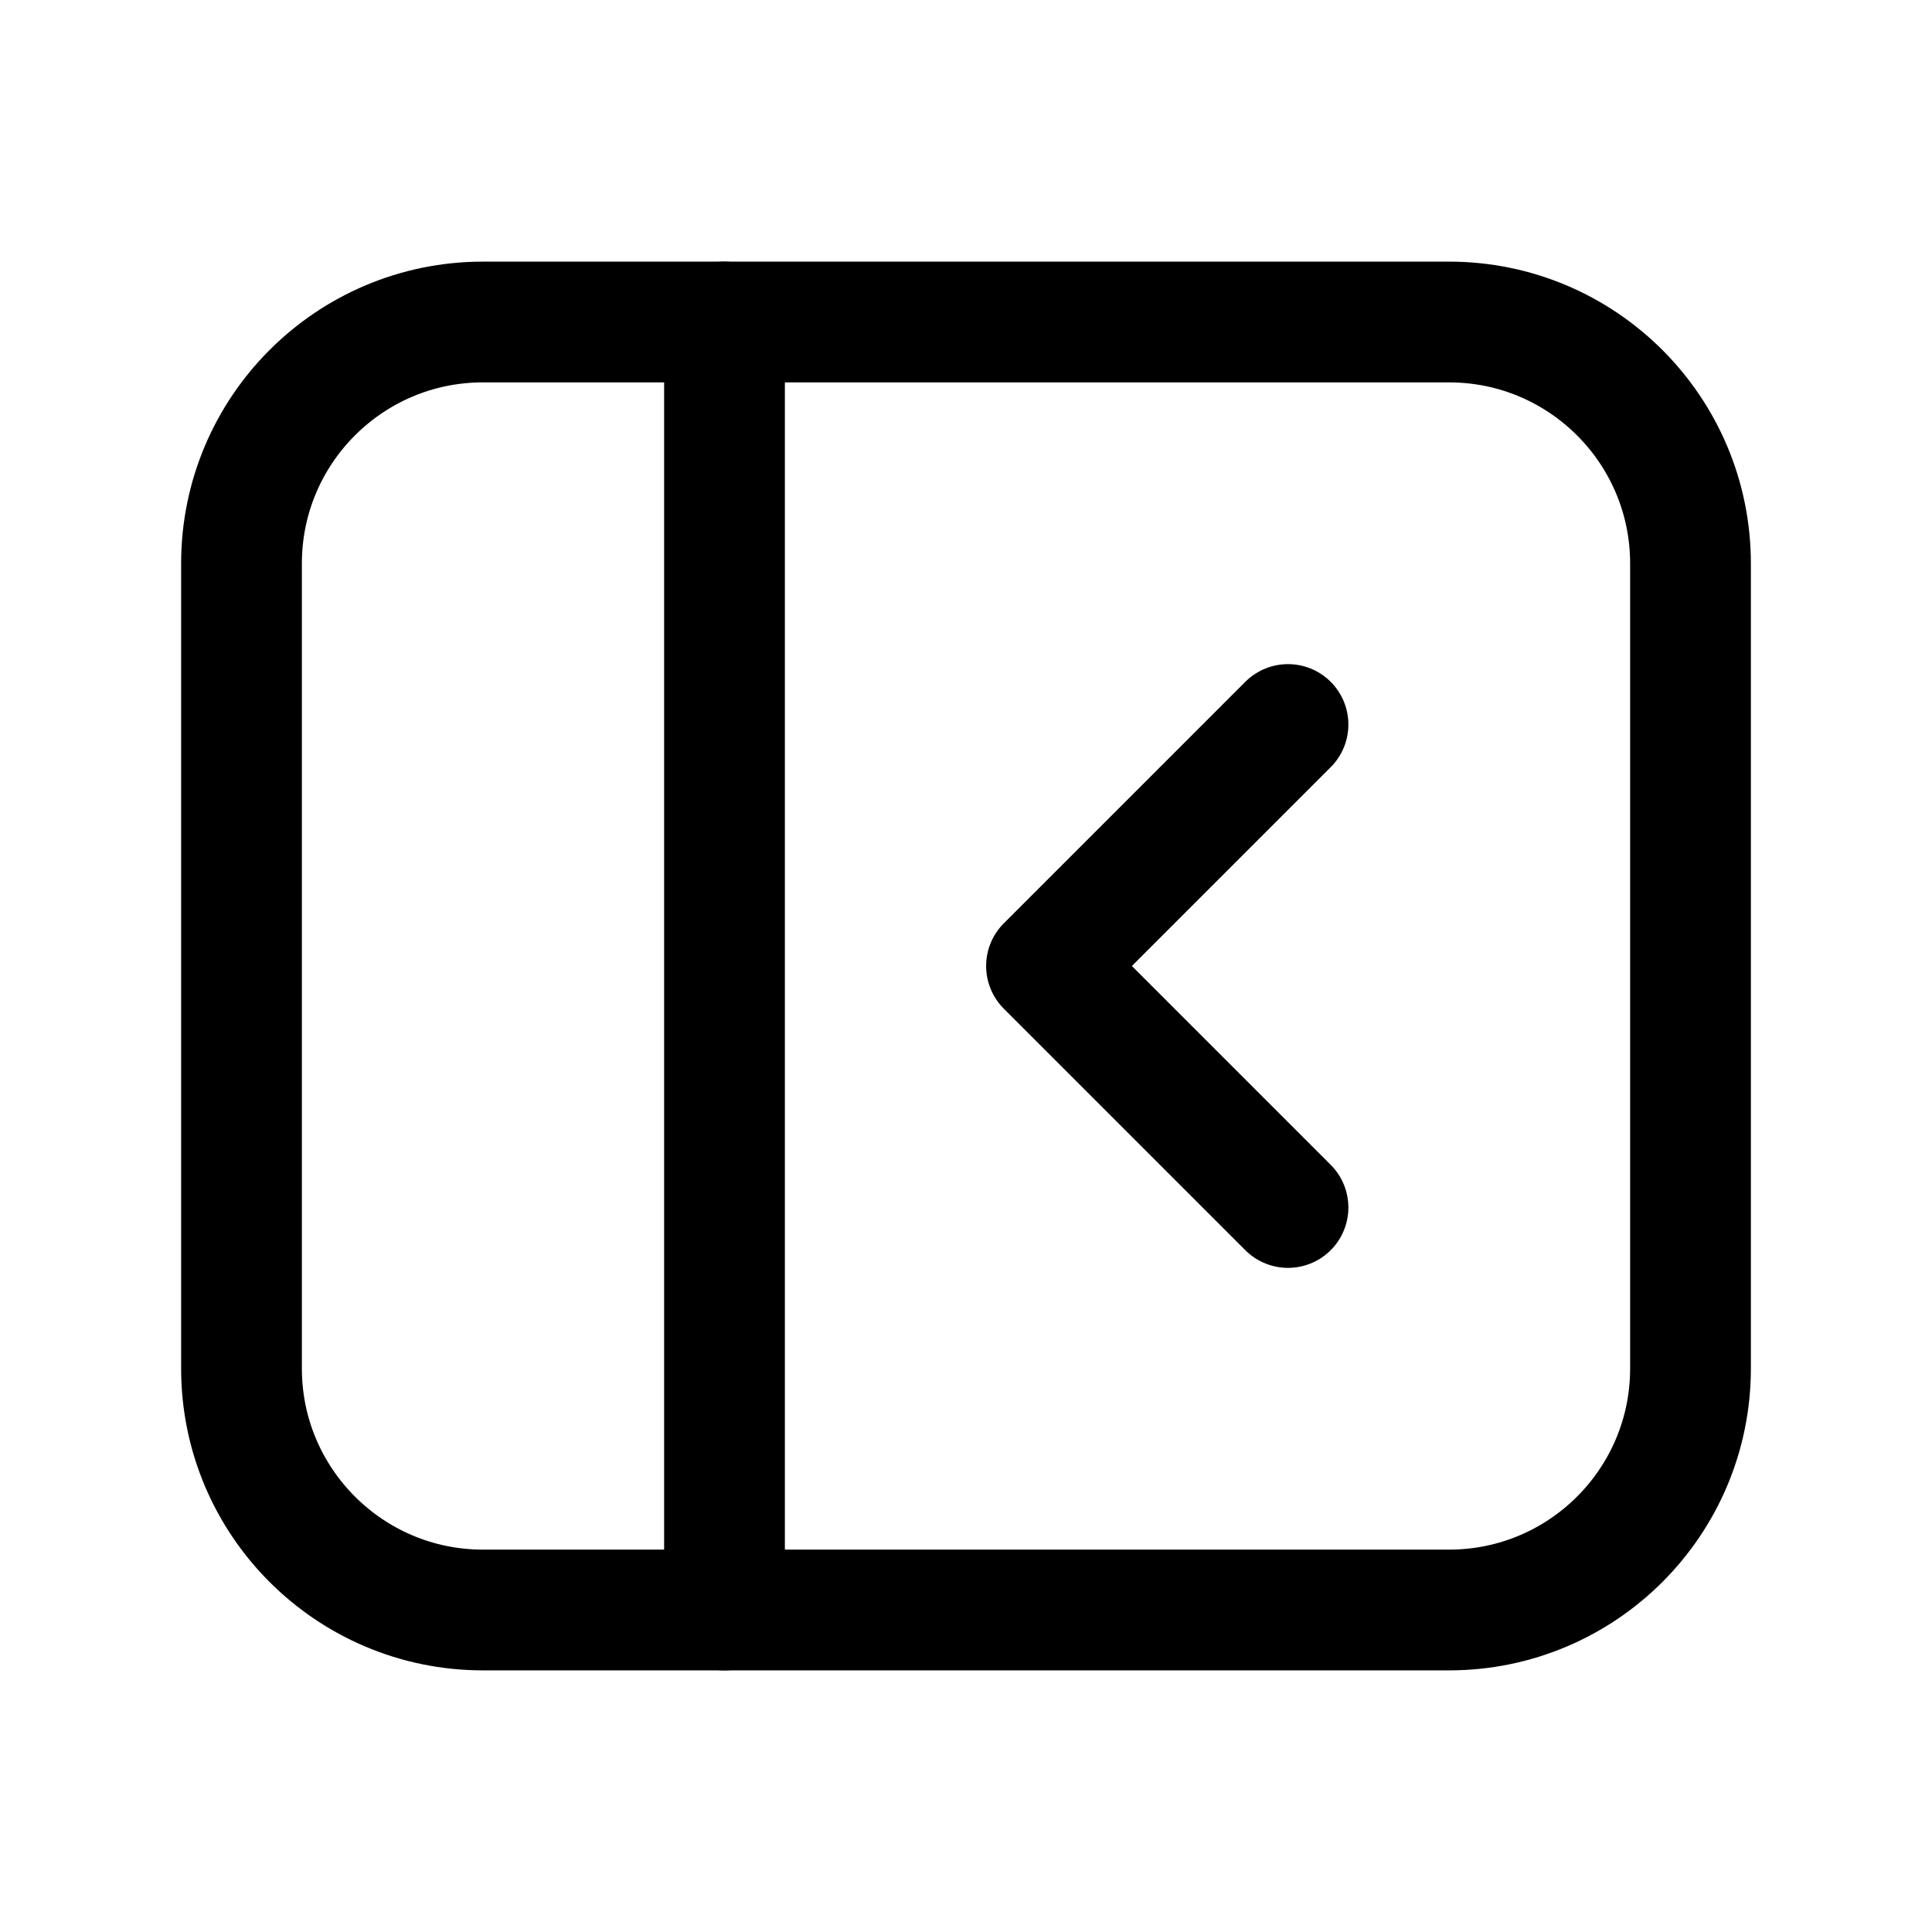
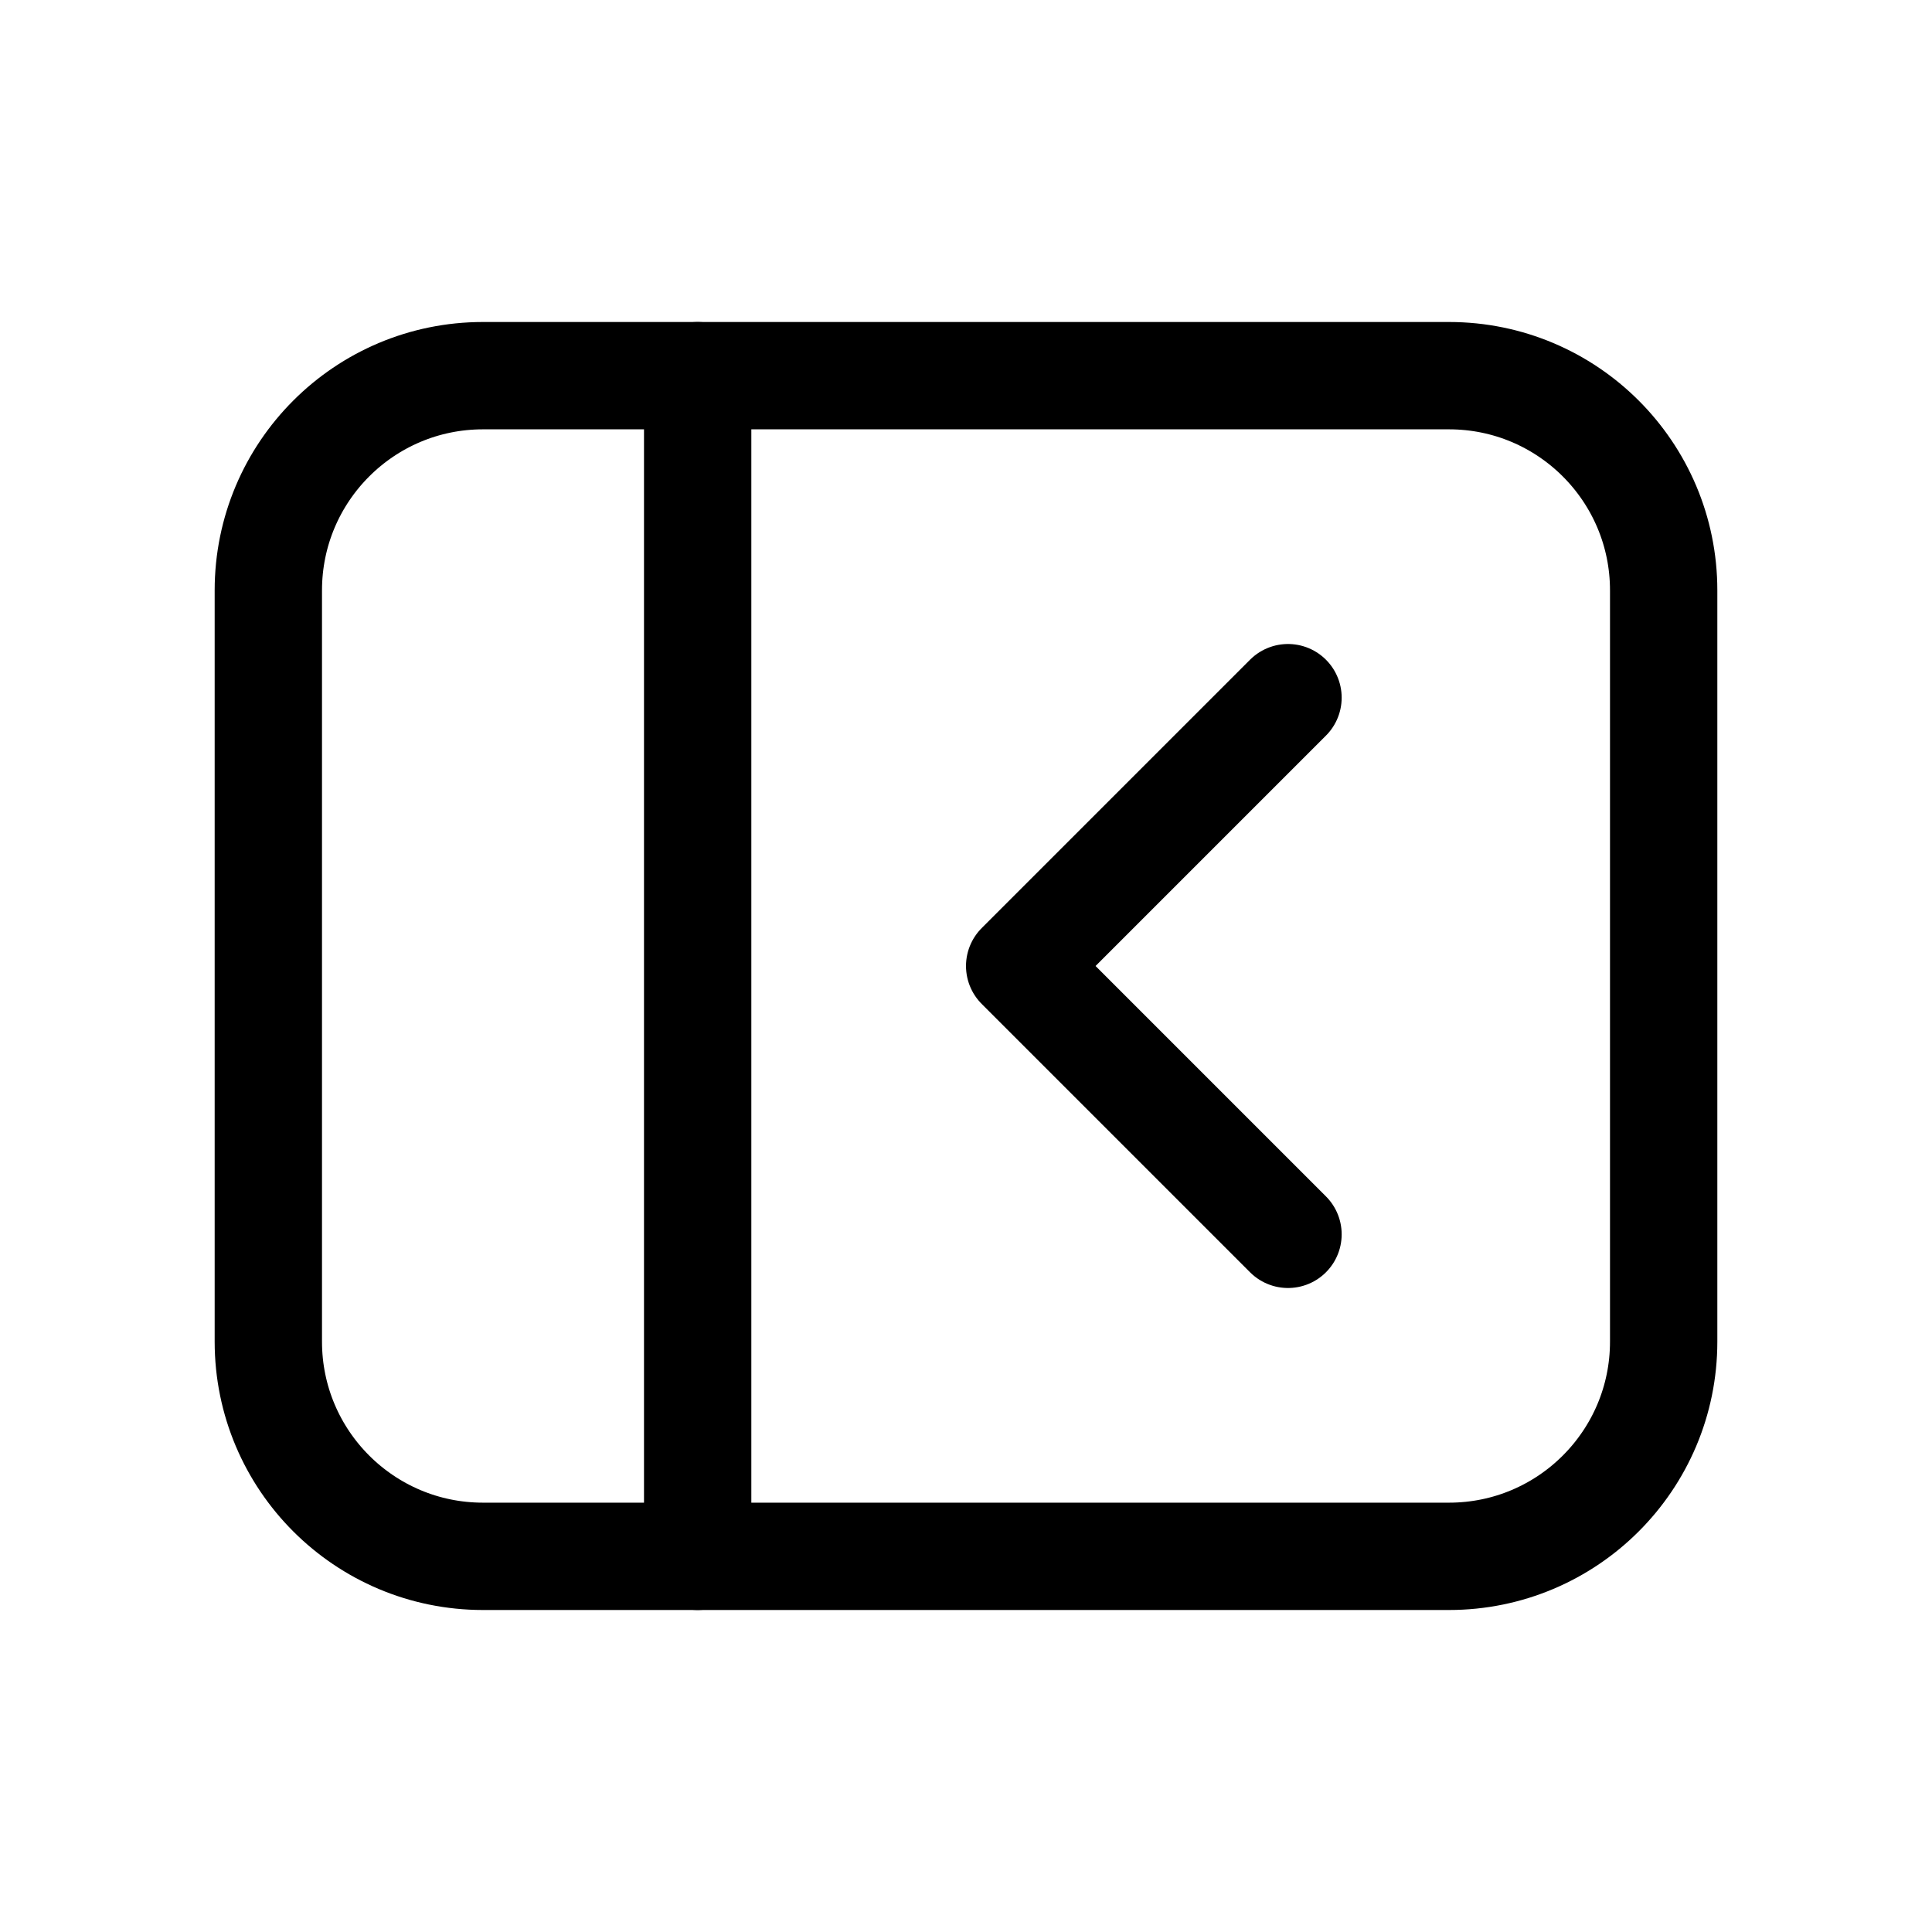
- <svg xmlns="http://www.w3.org/2000/svg" viewBox="0 0 24 24" fill="none" stroke="currentColor" stroke-width="1.5" stroke-linecap="round" stroke-linejoin="round">
-   <rect x="3" y="4" width="18" height="16" rx="3" />
-   <path d="M9 4v16" />
-   <path d="M16 9l-3 3 3 3" />
+ <svg xmlns="http://www.w3.org/2000/svg" viewBox="0 0 18 18" fill="none" stroke="currentColor" stroke-width="1" stroke-linecap="round" stroke-linejoin="round">
+   <rect x="2.5" y="3.5" width="13" height="11" rx="2" />
+   <path d="M6.5 3.5v11" />
+   <path d="M12 6.5l-2.5 2.5 2.5 2.5" />
</svg>
